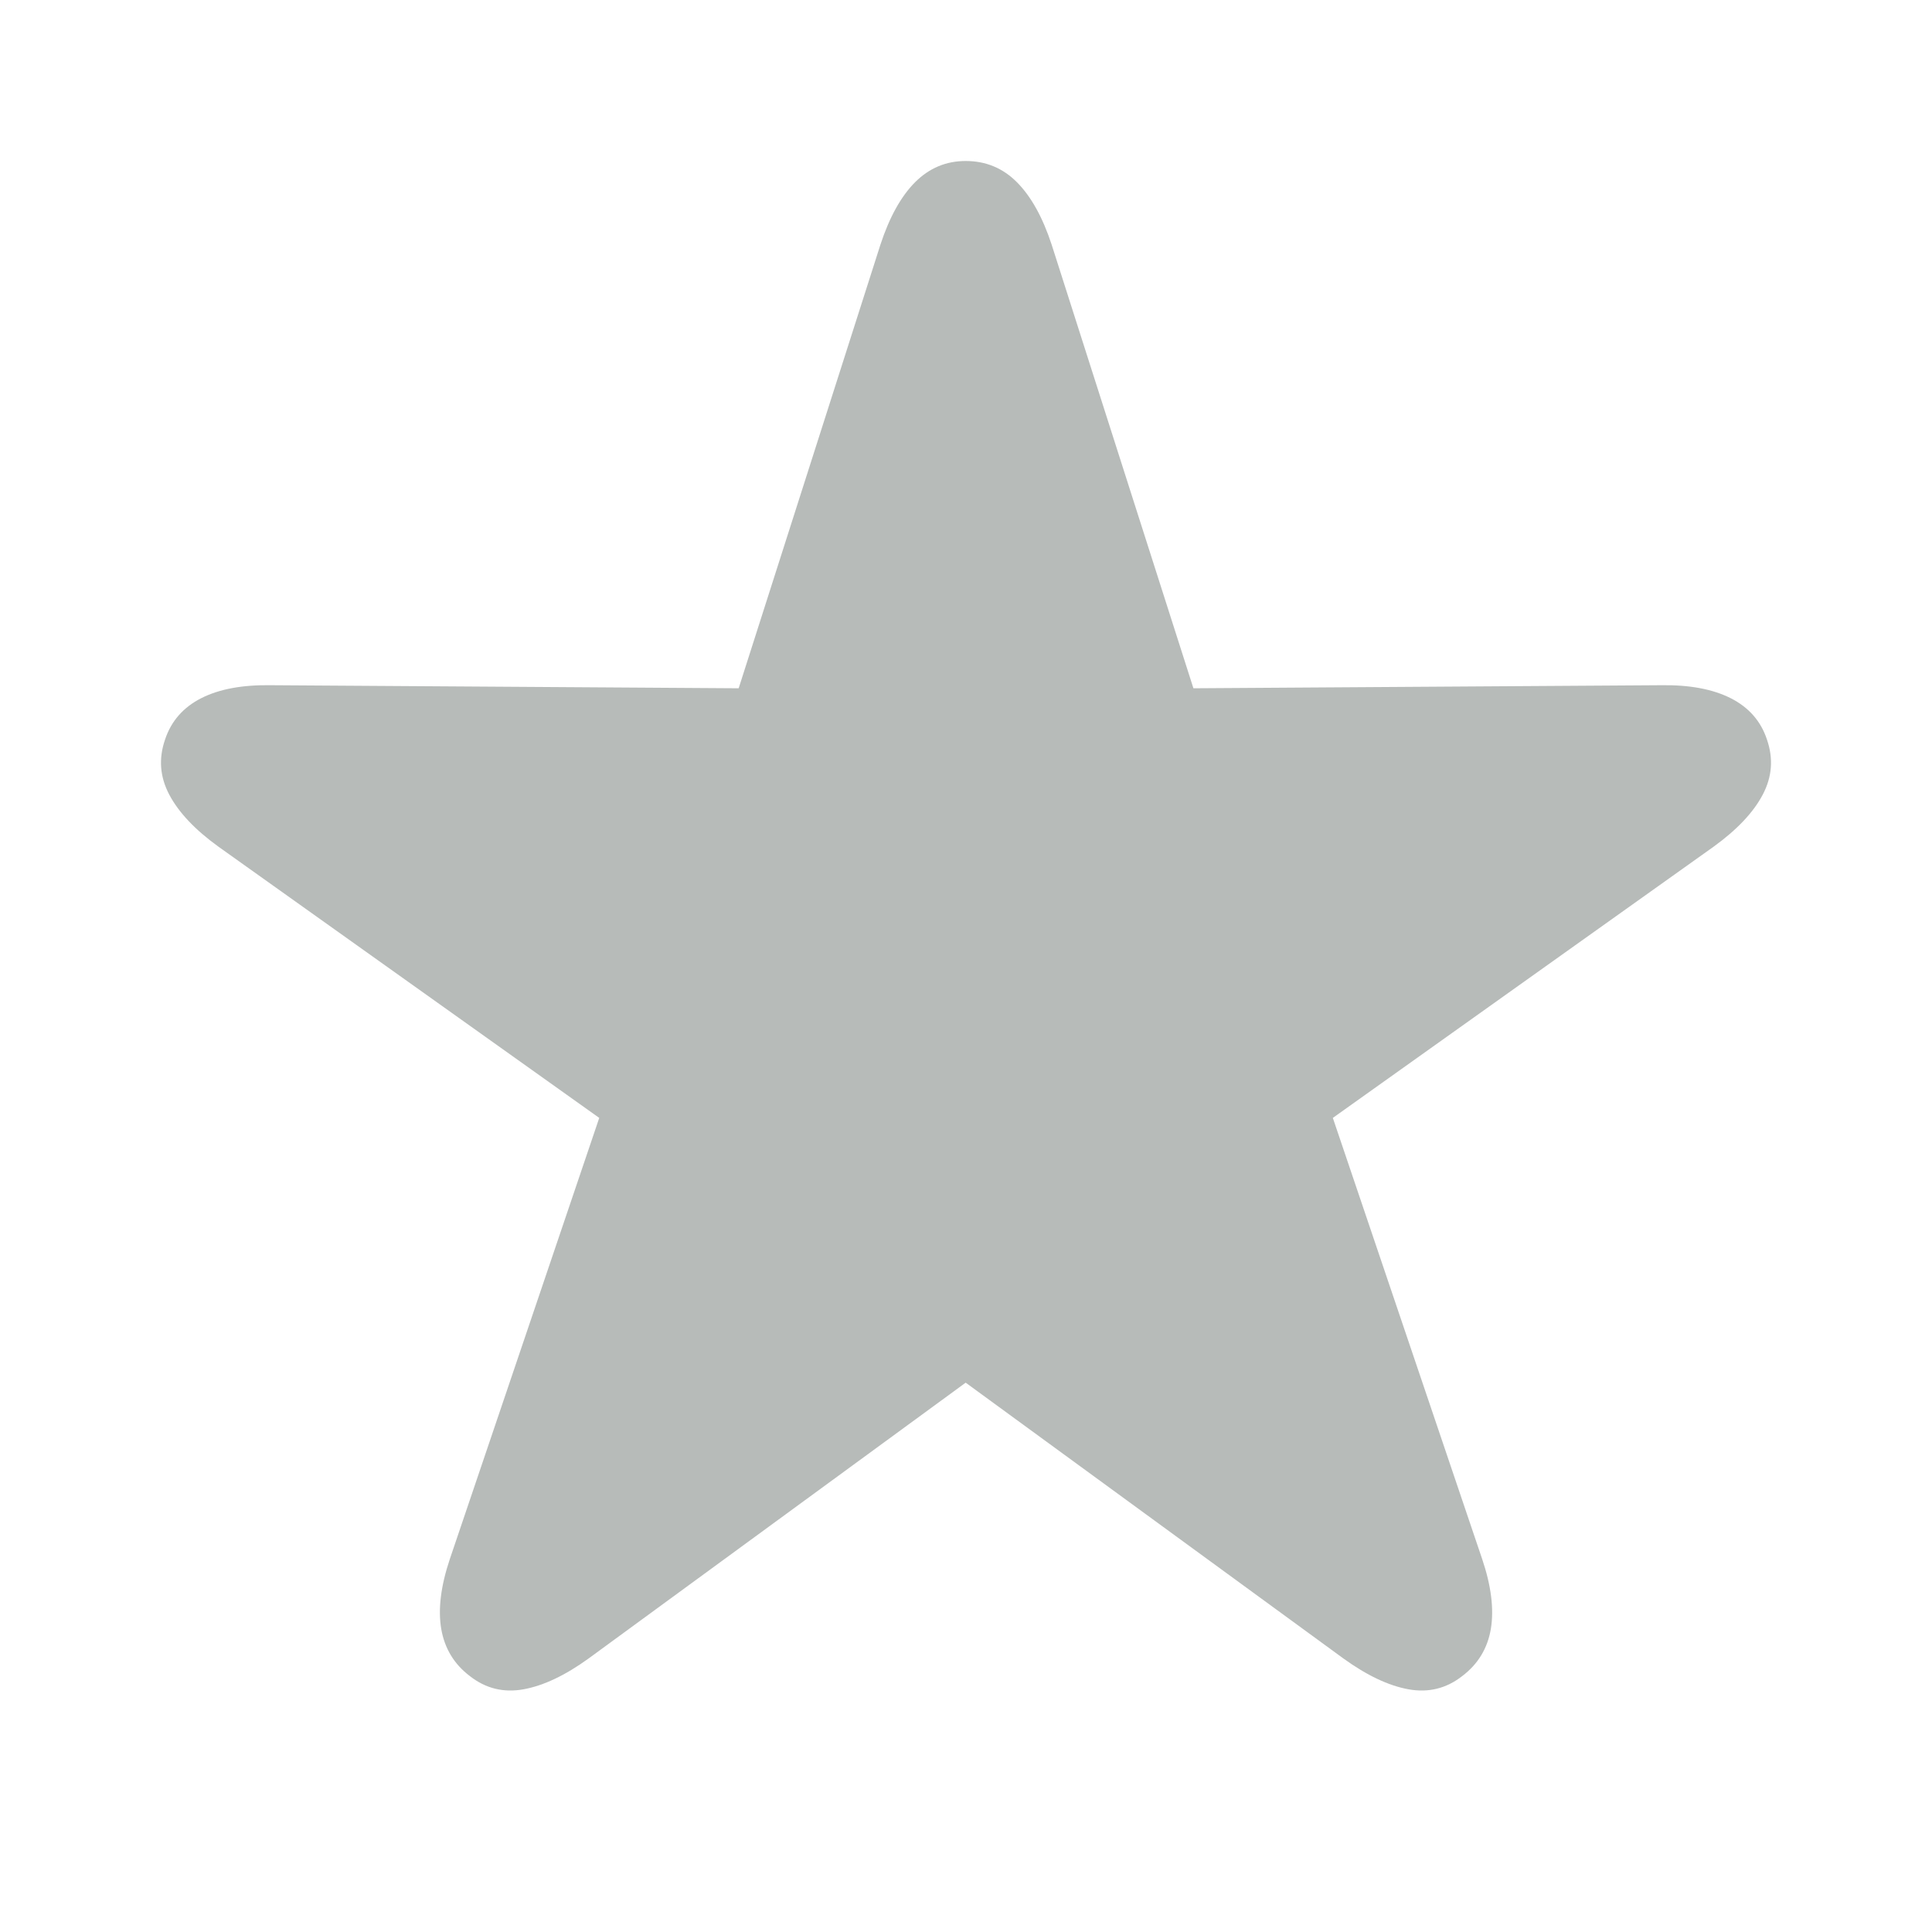
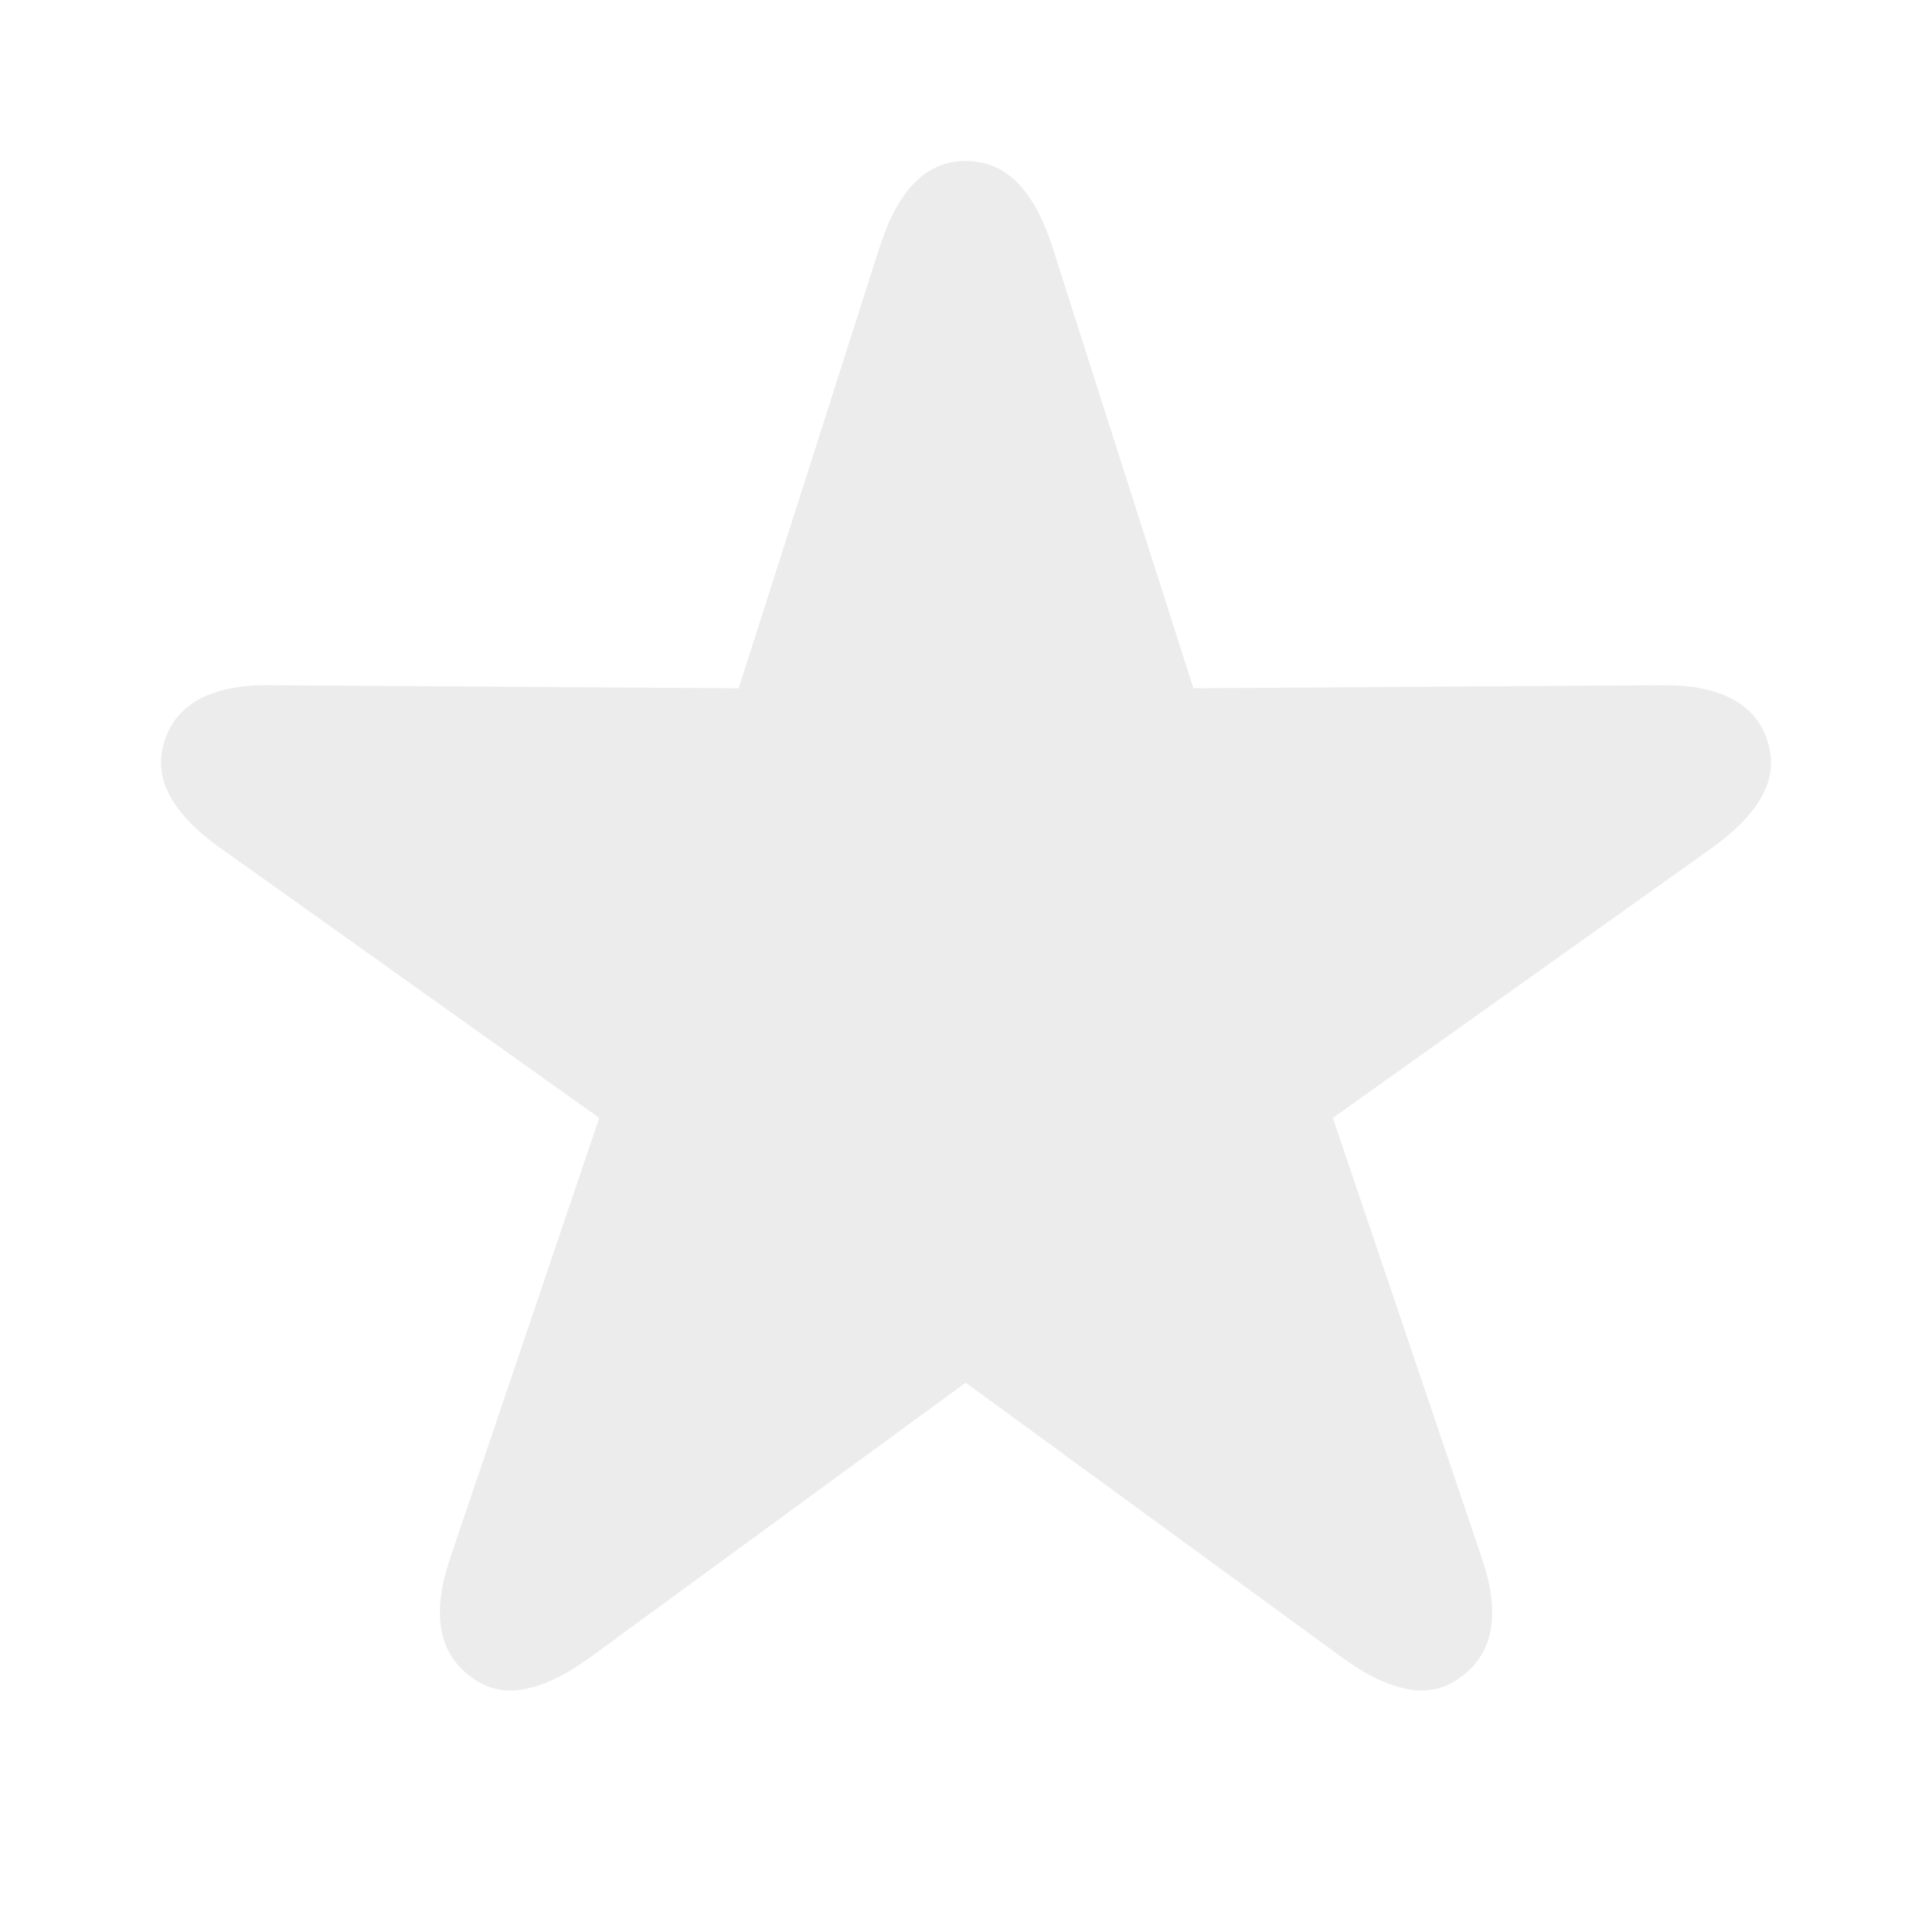
<svg xmlns="http://www.w3.org/2000/svg" width="24px" height="24px" viewBox="0 0 24 24" version="1.1">
  <g id="starred" stroke="none" stroke-width="1" fill="none" fill-rule="evenodd">
-     <path d="M5.837,20.821 C5.641,20.673 5.523,20.477 5.481,20.234 C5.44,19.99 5.476,19.701 5.588,19.367 L7.444,13.887 L2.714,10.518 C2.423,10.308 2.22,10.093 2.103,9.872 C1.986,9.651 1.969,9.423 2.05,9.188 C2.126,8.958 2.276,8.787 2.5,8.673 C2.724,8.559 3.014,8.506 3.369,8.512 L9.176,8.55 L10.937,3.039 C11.049,2.698 11.192,2.44 11.367,2.264 C11.543,2.088 11.752,2 11.996,2 C12.246,2 12.458,2.088 12.633,2.264 C12.808,2.44 12.952,2.698 13.064,3.039 L14.825,8.55 L20.63,8.512 C20.986,8.506 21.276,8.56 21.501,8.674 C21.725,8.788 21.875,8.959 21.95,9.188 C22.031,9.423 22.014,9.651 21.897,9.872 C21.781,10.093 21.577,10.308 21.287,10.518 L16.557,13.887 L18.412,19.367 C18.525,19.701 18.56,19.99 18.52,20.234 C18.479,20.477 18.36,20.673 18.164,20.821 C17.967,20.975 17.745,21.03 17.496,20.985 C17.248,20.94 16.979,20.812 16.688,20.602 L11.996,17.176 L7.312,20.602 C7.022,20.812 6.752,20.94 6.504,20.985 C6.256,21.03 6.033,20.975 5.837,20.821 Z" id="Path" fill="#B7BBB9" fill-rule="nonzero" />
+     <path d="M5.837,20.821 C5.641,20.673 5.523,20.477 5.481,20.234 C5.44,19.99 5.476,19.701 5.588,19.367 L7.444,13.887 L2.714,10.518 C2.423,10.308 2.22,10.093 2.103,9.872 C1.986,9.651 1.969,9.423 2.05,9.188 C2.126,8.958 2.276,8.787 2.5,8.673 C2.724,8.559 3.014,8.506 3.369,8.512 L9.176,8.55 L10.937,3.039 C11.049,2.698 11.192,2.44 11.367,2.264 C11.543,2.088 11.752,2 11.996,2 C12.246,2 12.458,2.088 12.633,2.264 C12.808,2.44 12.952,2.698 13.064,3.039 L14.825,8.55 L20.63,8.512 C20.986,8.506 21.276,8.56 21.501,8.674 C21.725,8.788 21.875,8.959 21.95,9.188 C22.031,9.423 22.014,9.651 21.897,9.872 C21.781,10.093 21.577,10.308 21.287,10.518 L16.557,13.887 L18.412,19.367 C18.525,19.701 18.56,19.99 18.52,20.234 C18.479,20.477 18.36,20.673 18.164,20.821 C17.967,20.975 17.745,21.03 17.496,20.985 C17.248,20.94 16.979,20.812 16.688,20.602 L11.996,17.176 L7.312,20.602 C7.022,20.812 6.752,20.94 6.504,20.985 C6.256,21.03 6.033,20.975 5.837,20.821 Z" id="Path" fill="#EDECEC" fill-rule="nonzero" />
  </g>
</svg>
